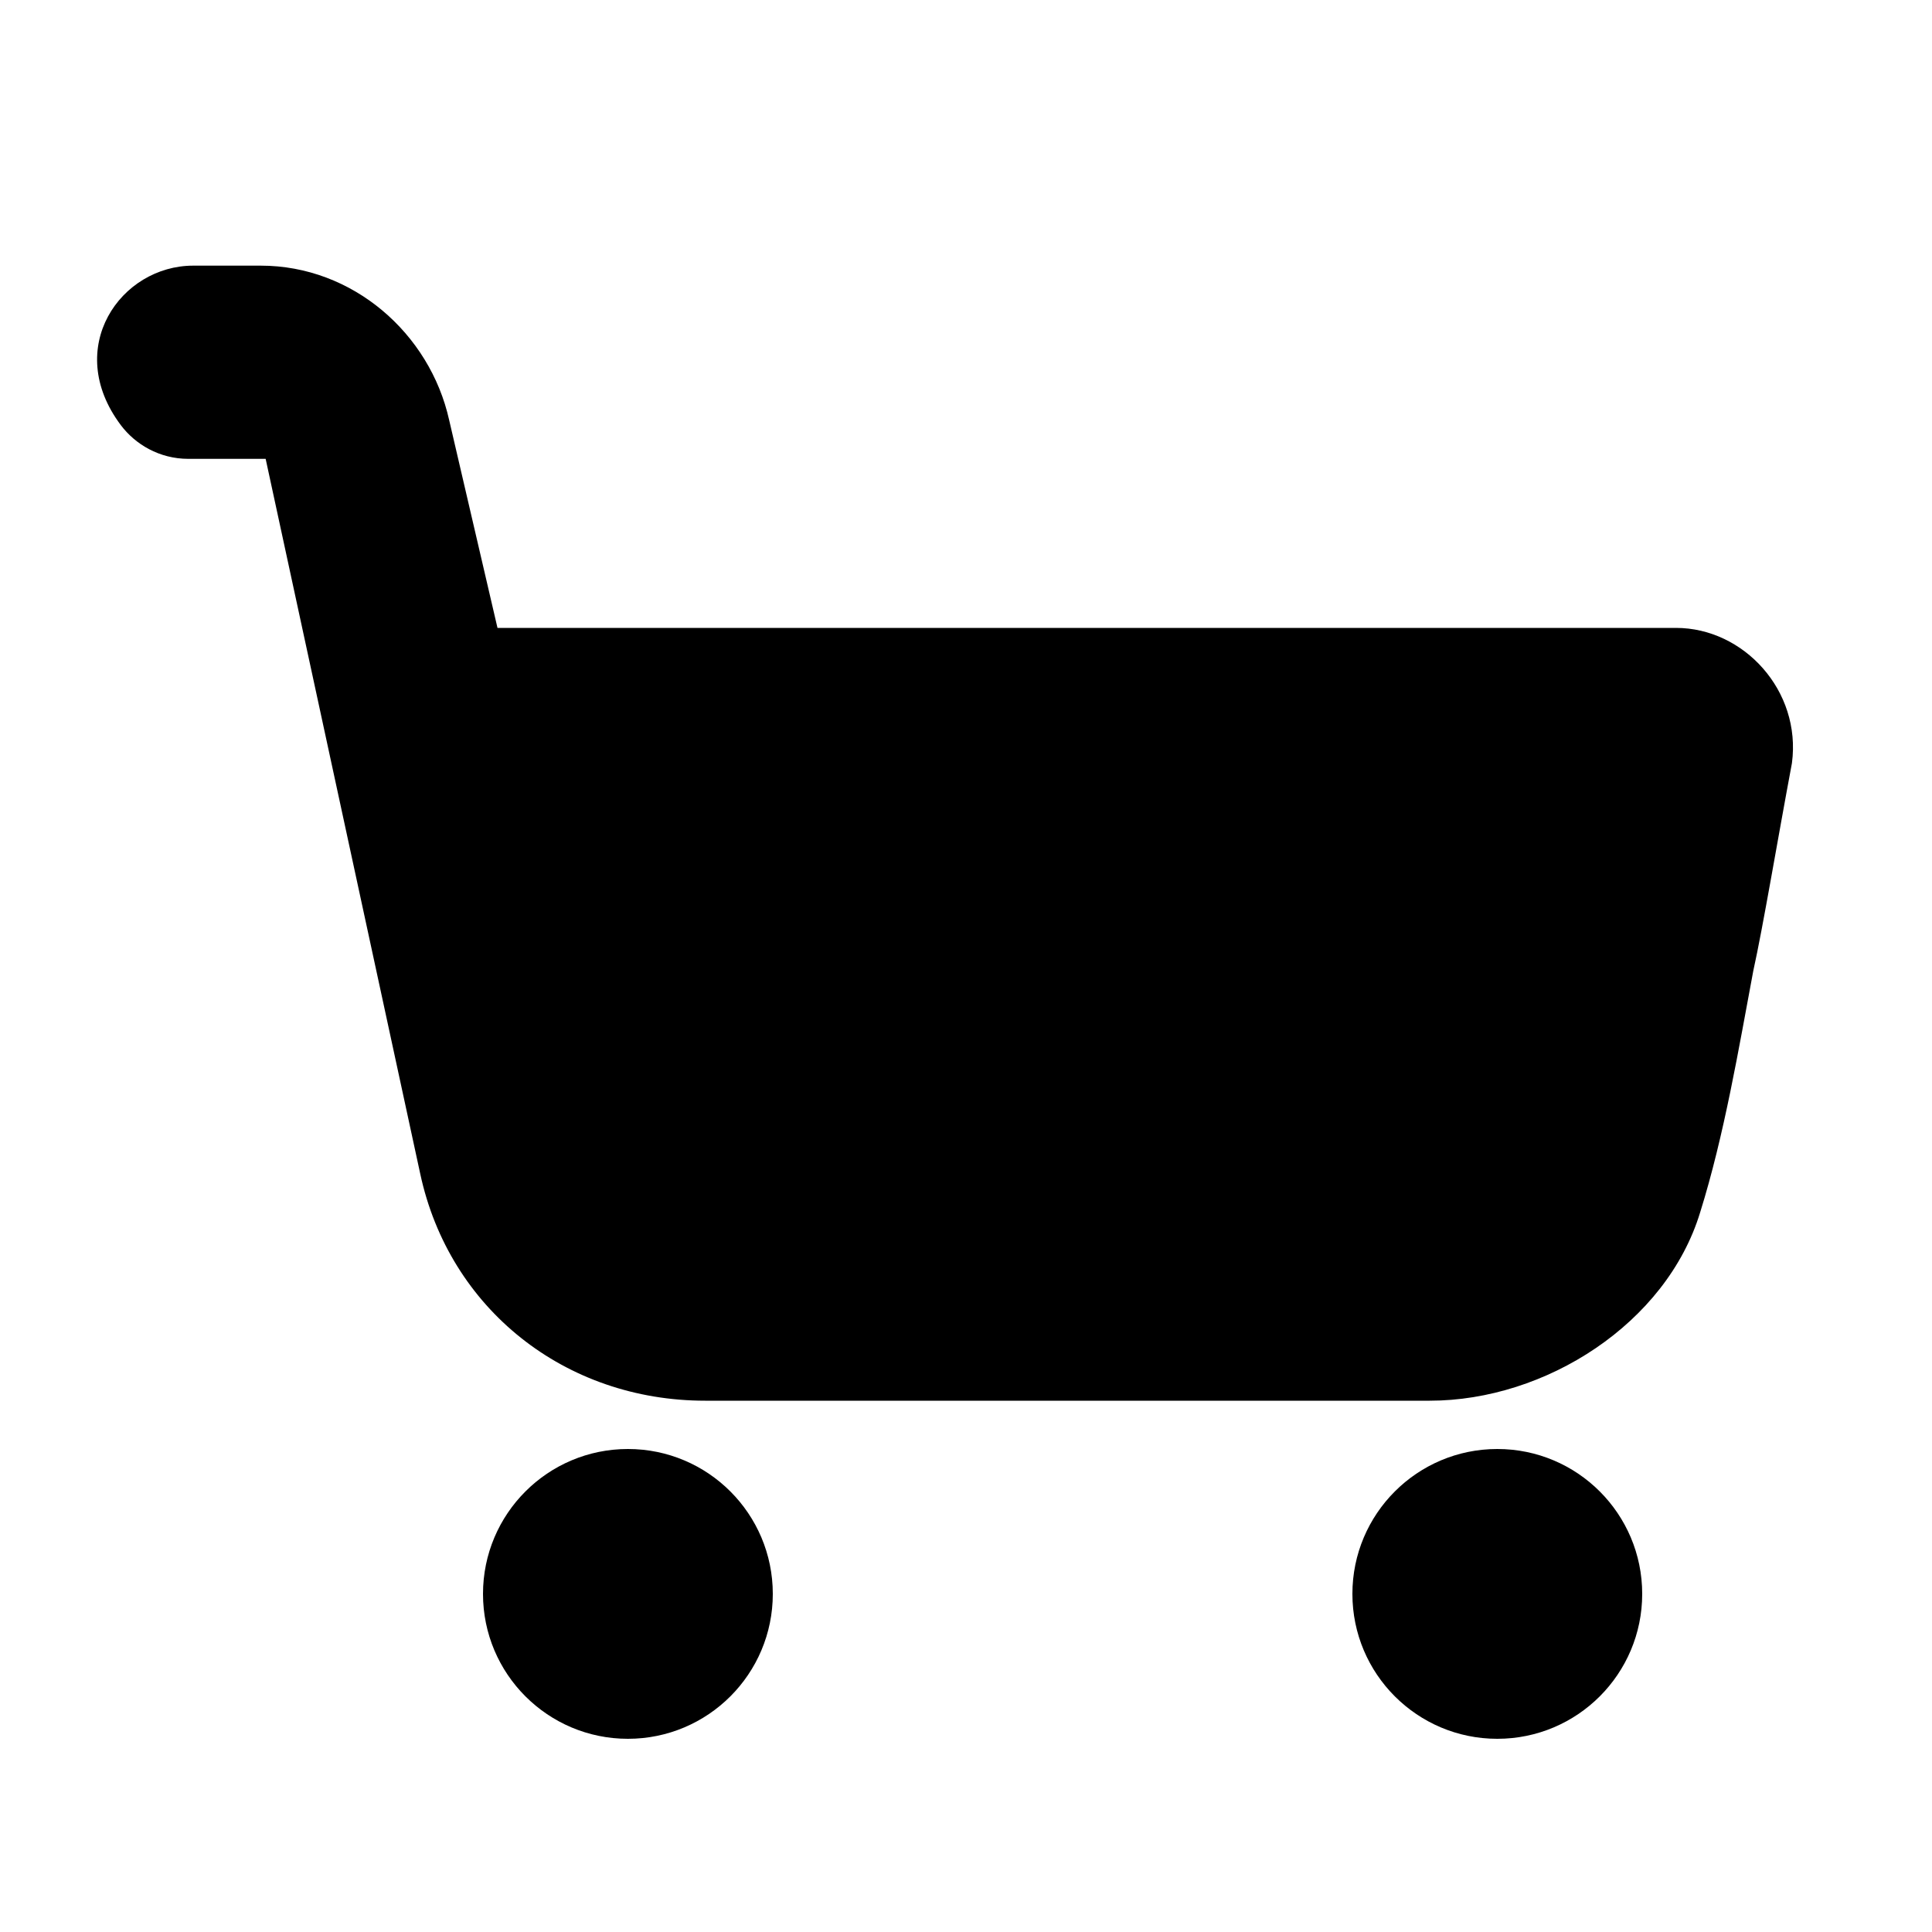
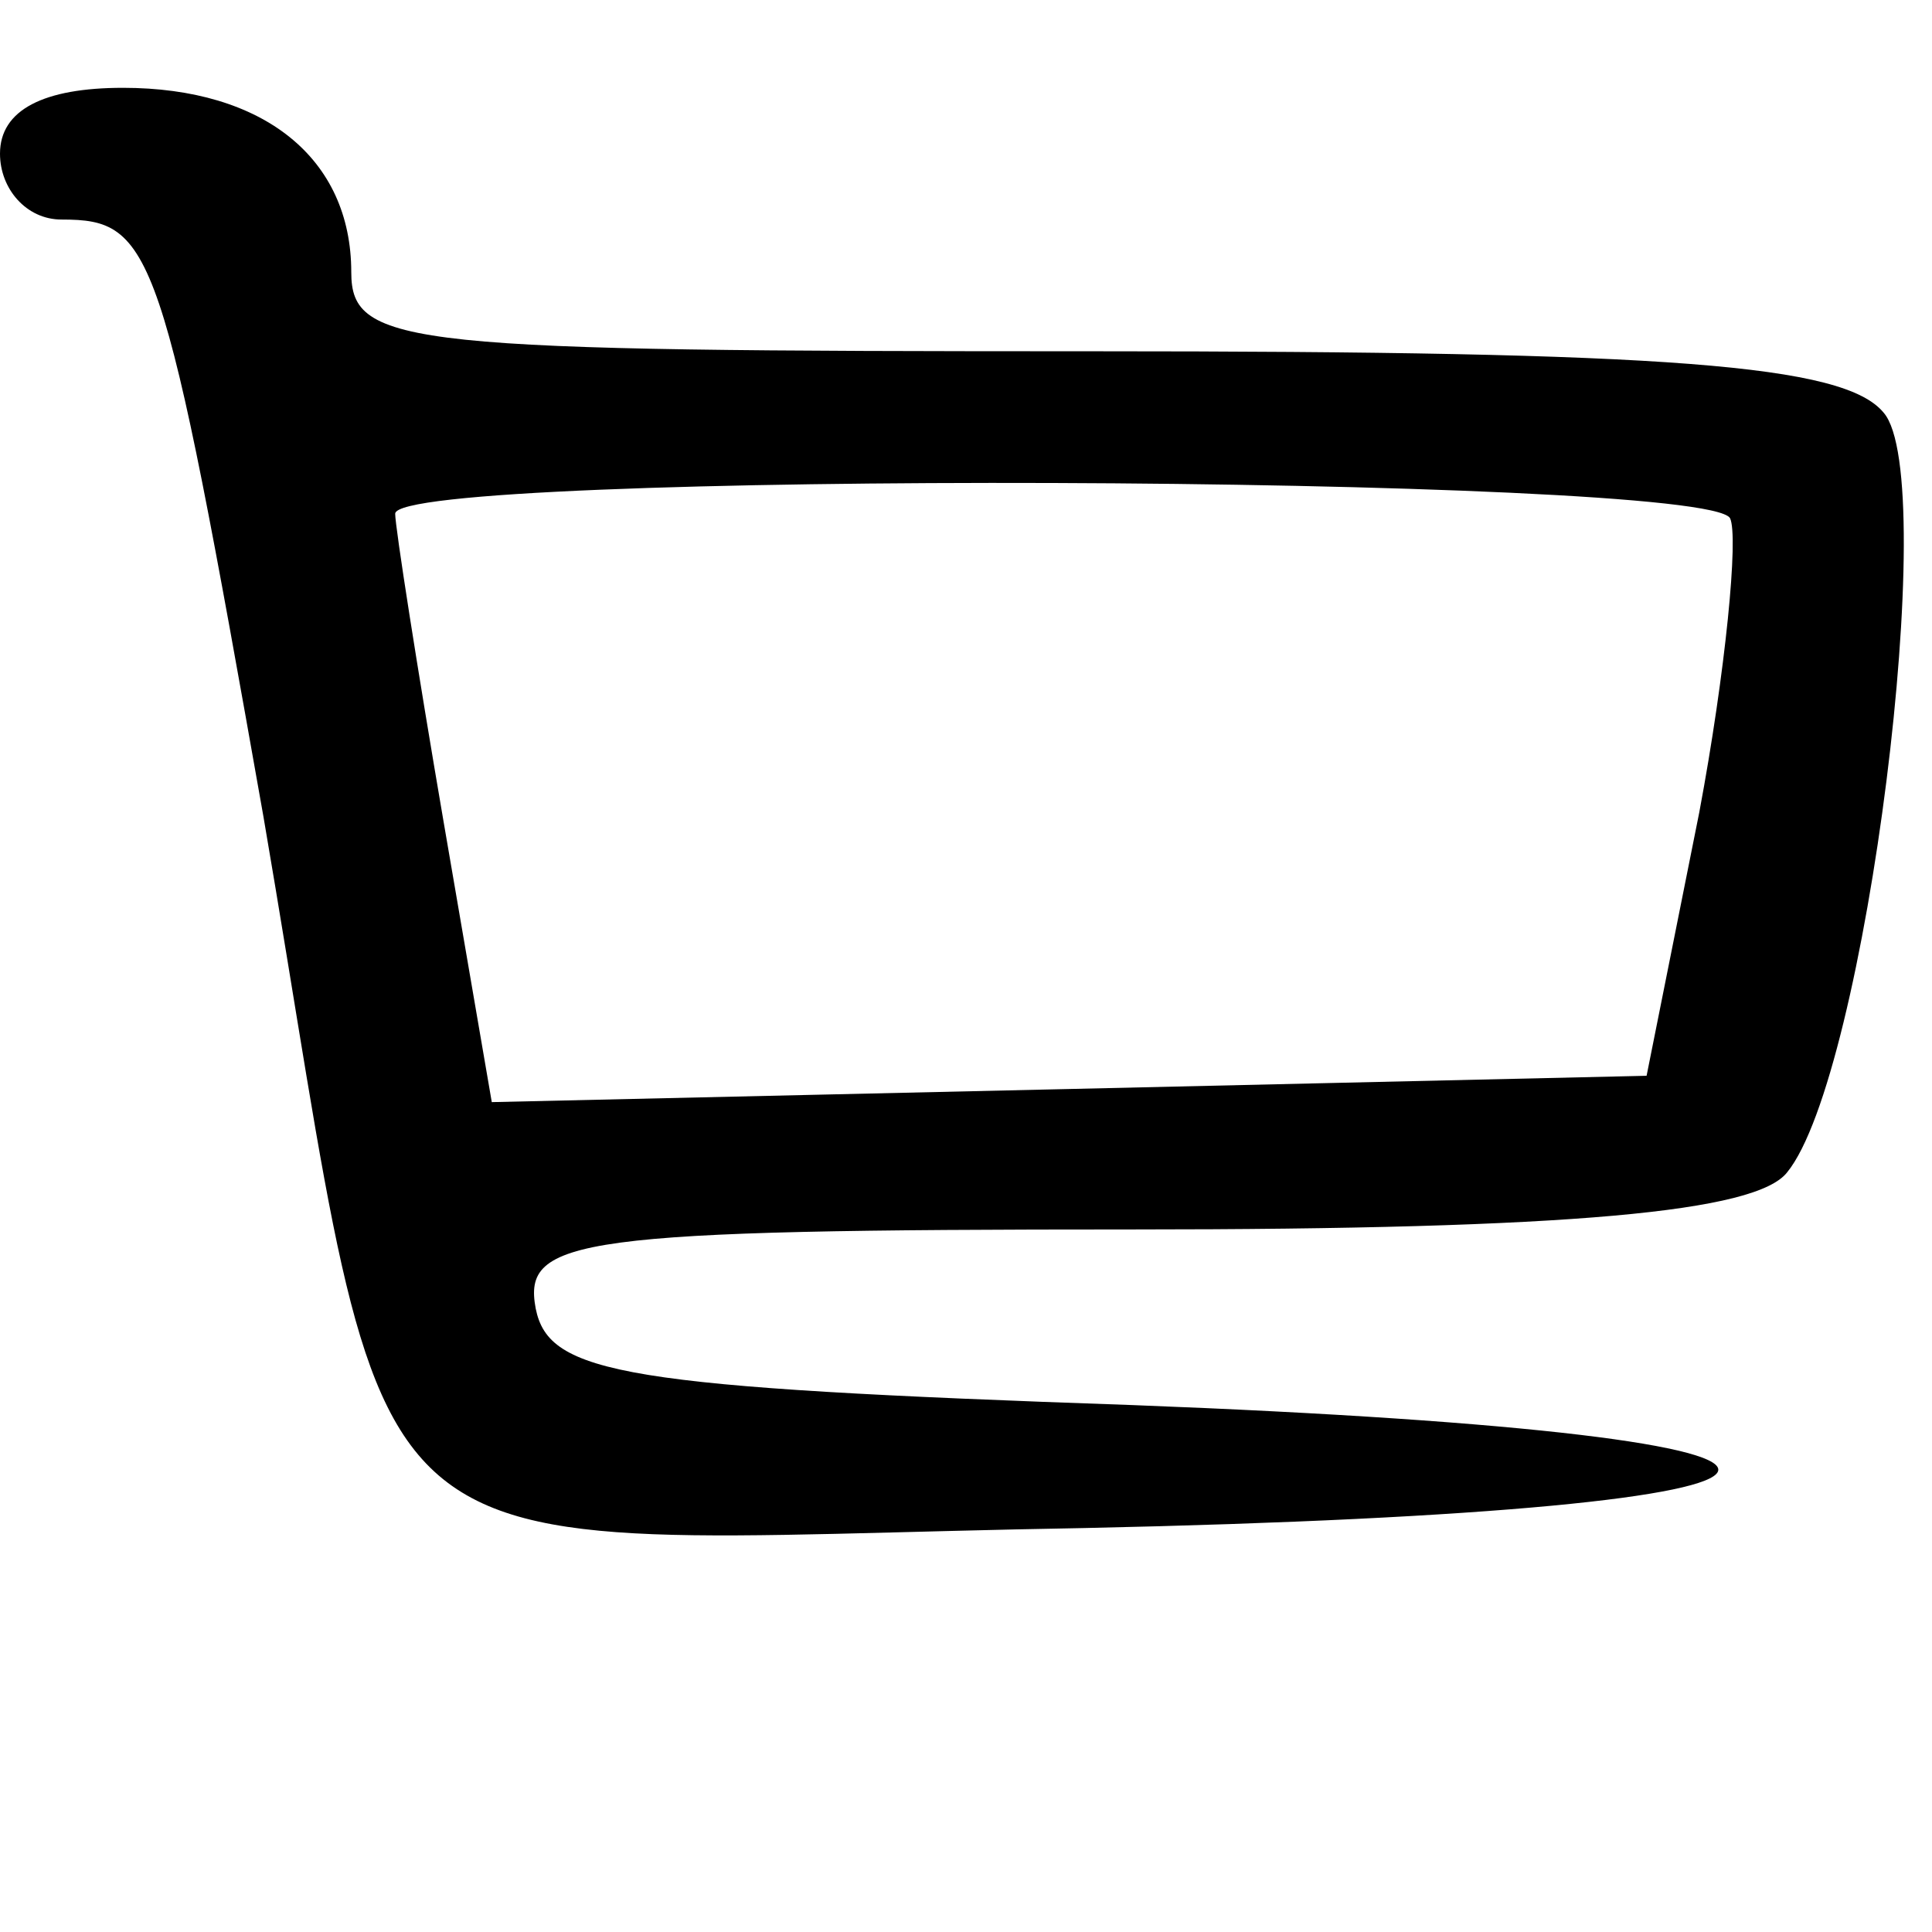
- <svg xmlns="http://www.w3.org/2000/svg" t="1616156808518" class="icon" viewBox="0 0 1024 1024" version="1.1" p-id="786" width="200" height="200">
-   <defs>
-     <style type="text/css" />
-   </defs>
-   <path d="M888.32 332.8H263.68l-25.6-110.08c-10.24-46.08-51.2-81.92-99.84-81.92H102.4c-38.4 0-69.12 43.52-38.4 84.48 7.68 10.24 20.48 17.92 35.84 17.92h40.96l81.92 378.88c15.36 71.68 76.8 120.32 151.04 120.32h384c61.44 0 125.44-40.96 143.36-99.84 12.8-40.96 20.48-87.04 28.16-128 5.12-23.04 12.8-69.12 20.48-110.08 5.12-38.4-25.6-71.68-61.44-71.68zM332.8 921.6a76.8 76.8 0 1 0 0-153.6 76.8 76.8 0 0 0 0 153.6zM793.6 921.6a76.8 76.8 0 1 0 0-153.6 76.8 76.8 0 0 0 0 153.6z" p-id="787" />
+ <svg xmlns="http://www.w3.org/2000/svg" version="1.0" width="44pt" height="44pt" viewBox="0 0 44 44" preserveAspectRatio="xMidYMid meet">
+   <g transform="translate(0,44) scale(0.1,-0.1)" fill="#000000" stroke="none">
+     <path d="M0 405 c0 -8 6 -15 14 -15 21 0 23 -6 46 -136 31 -181 13 -165 187 -162 187 4 194 21 11 28 -116 4 -133 7 -136 22 -3 16 9 18 136 18 100 0 142 4 149 13 18 22 35 158 22 173 -9 11 -49 14 -180 14 -156 0 -169 1 -169 18 0 26 -20 42 -52 42 -18 0 -28 -5 -28 -15z m394 -83 c2 -4 -1 -35 -7 -67 l-12 -60 -131 -3 -132 -3 -11 64 c-6 35 -11 67 -11 70 0 10 298 9 304 -1z" />
+   </g>
</svg>
